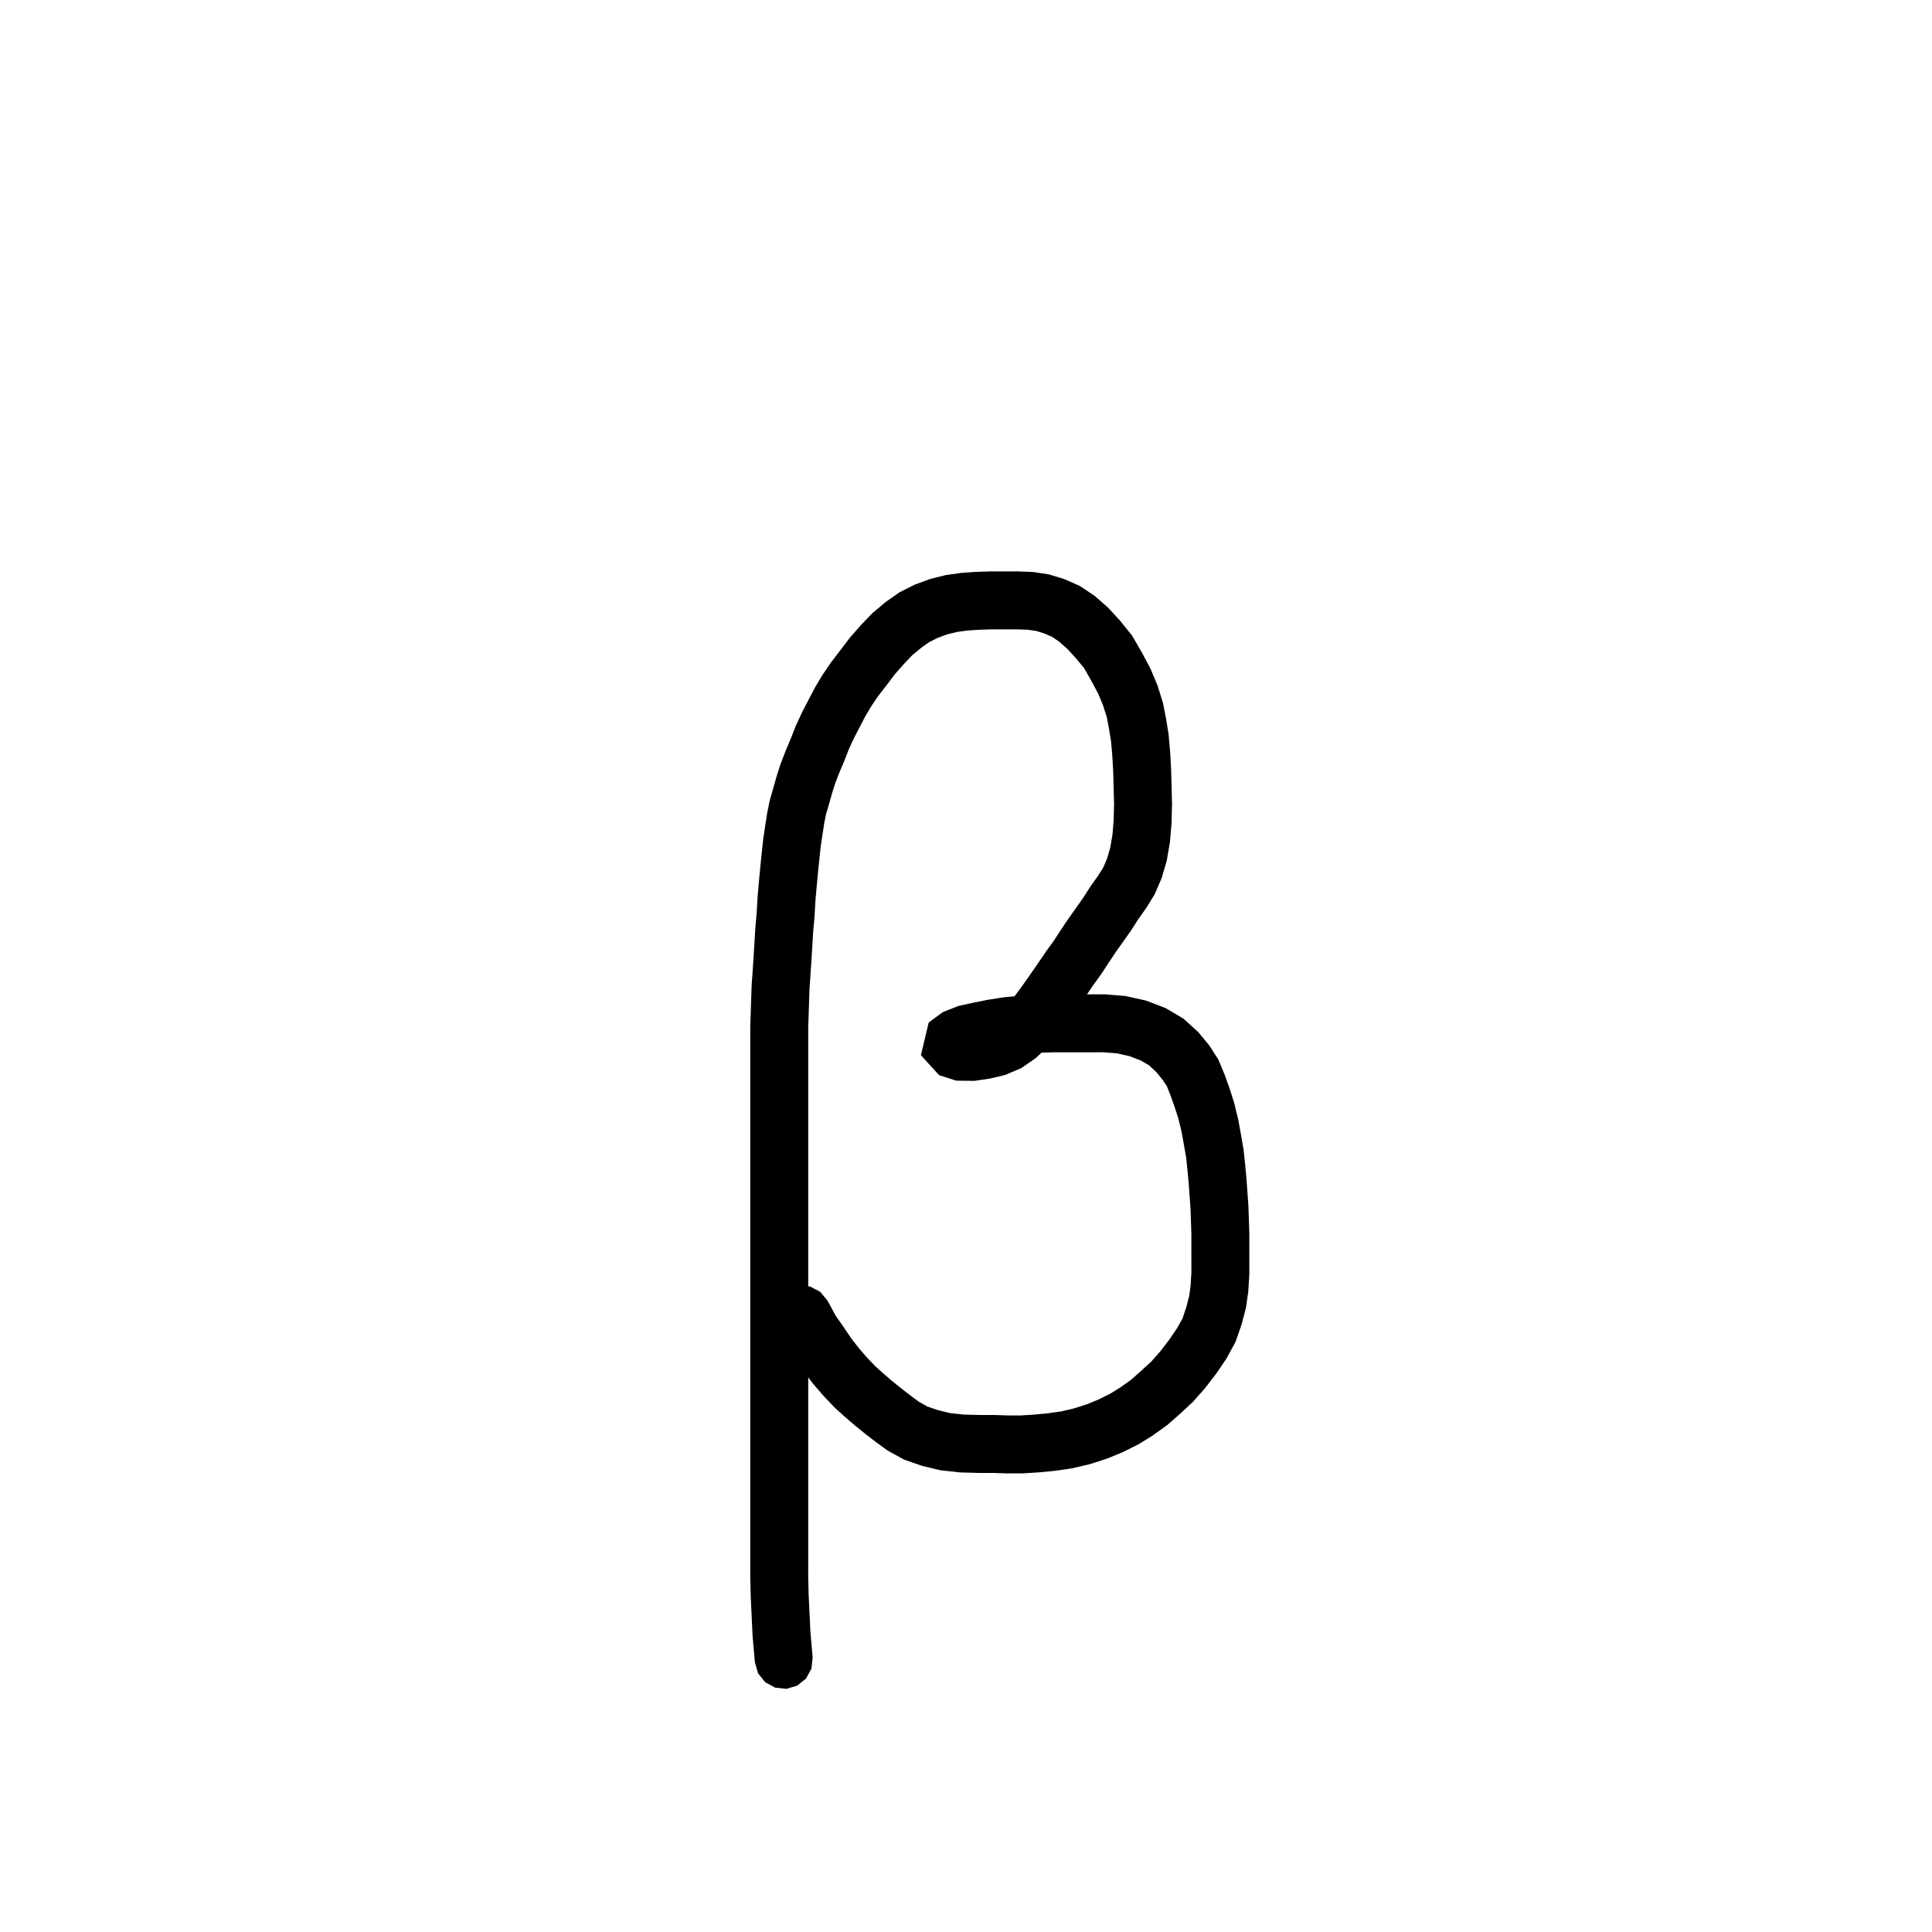
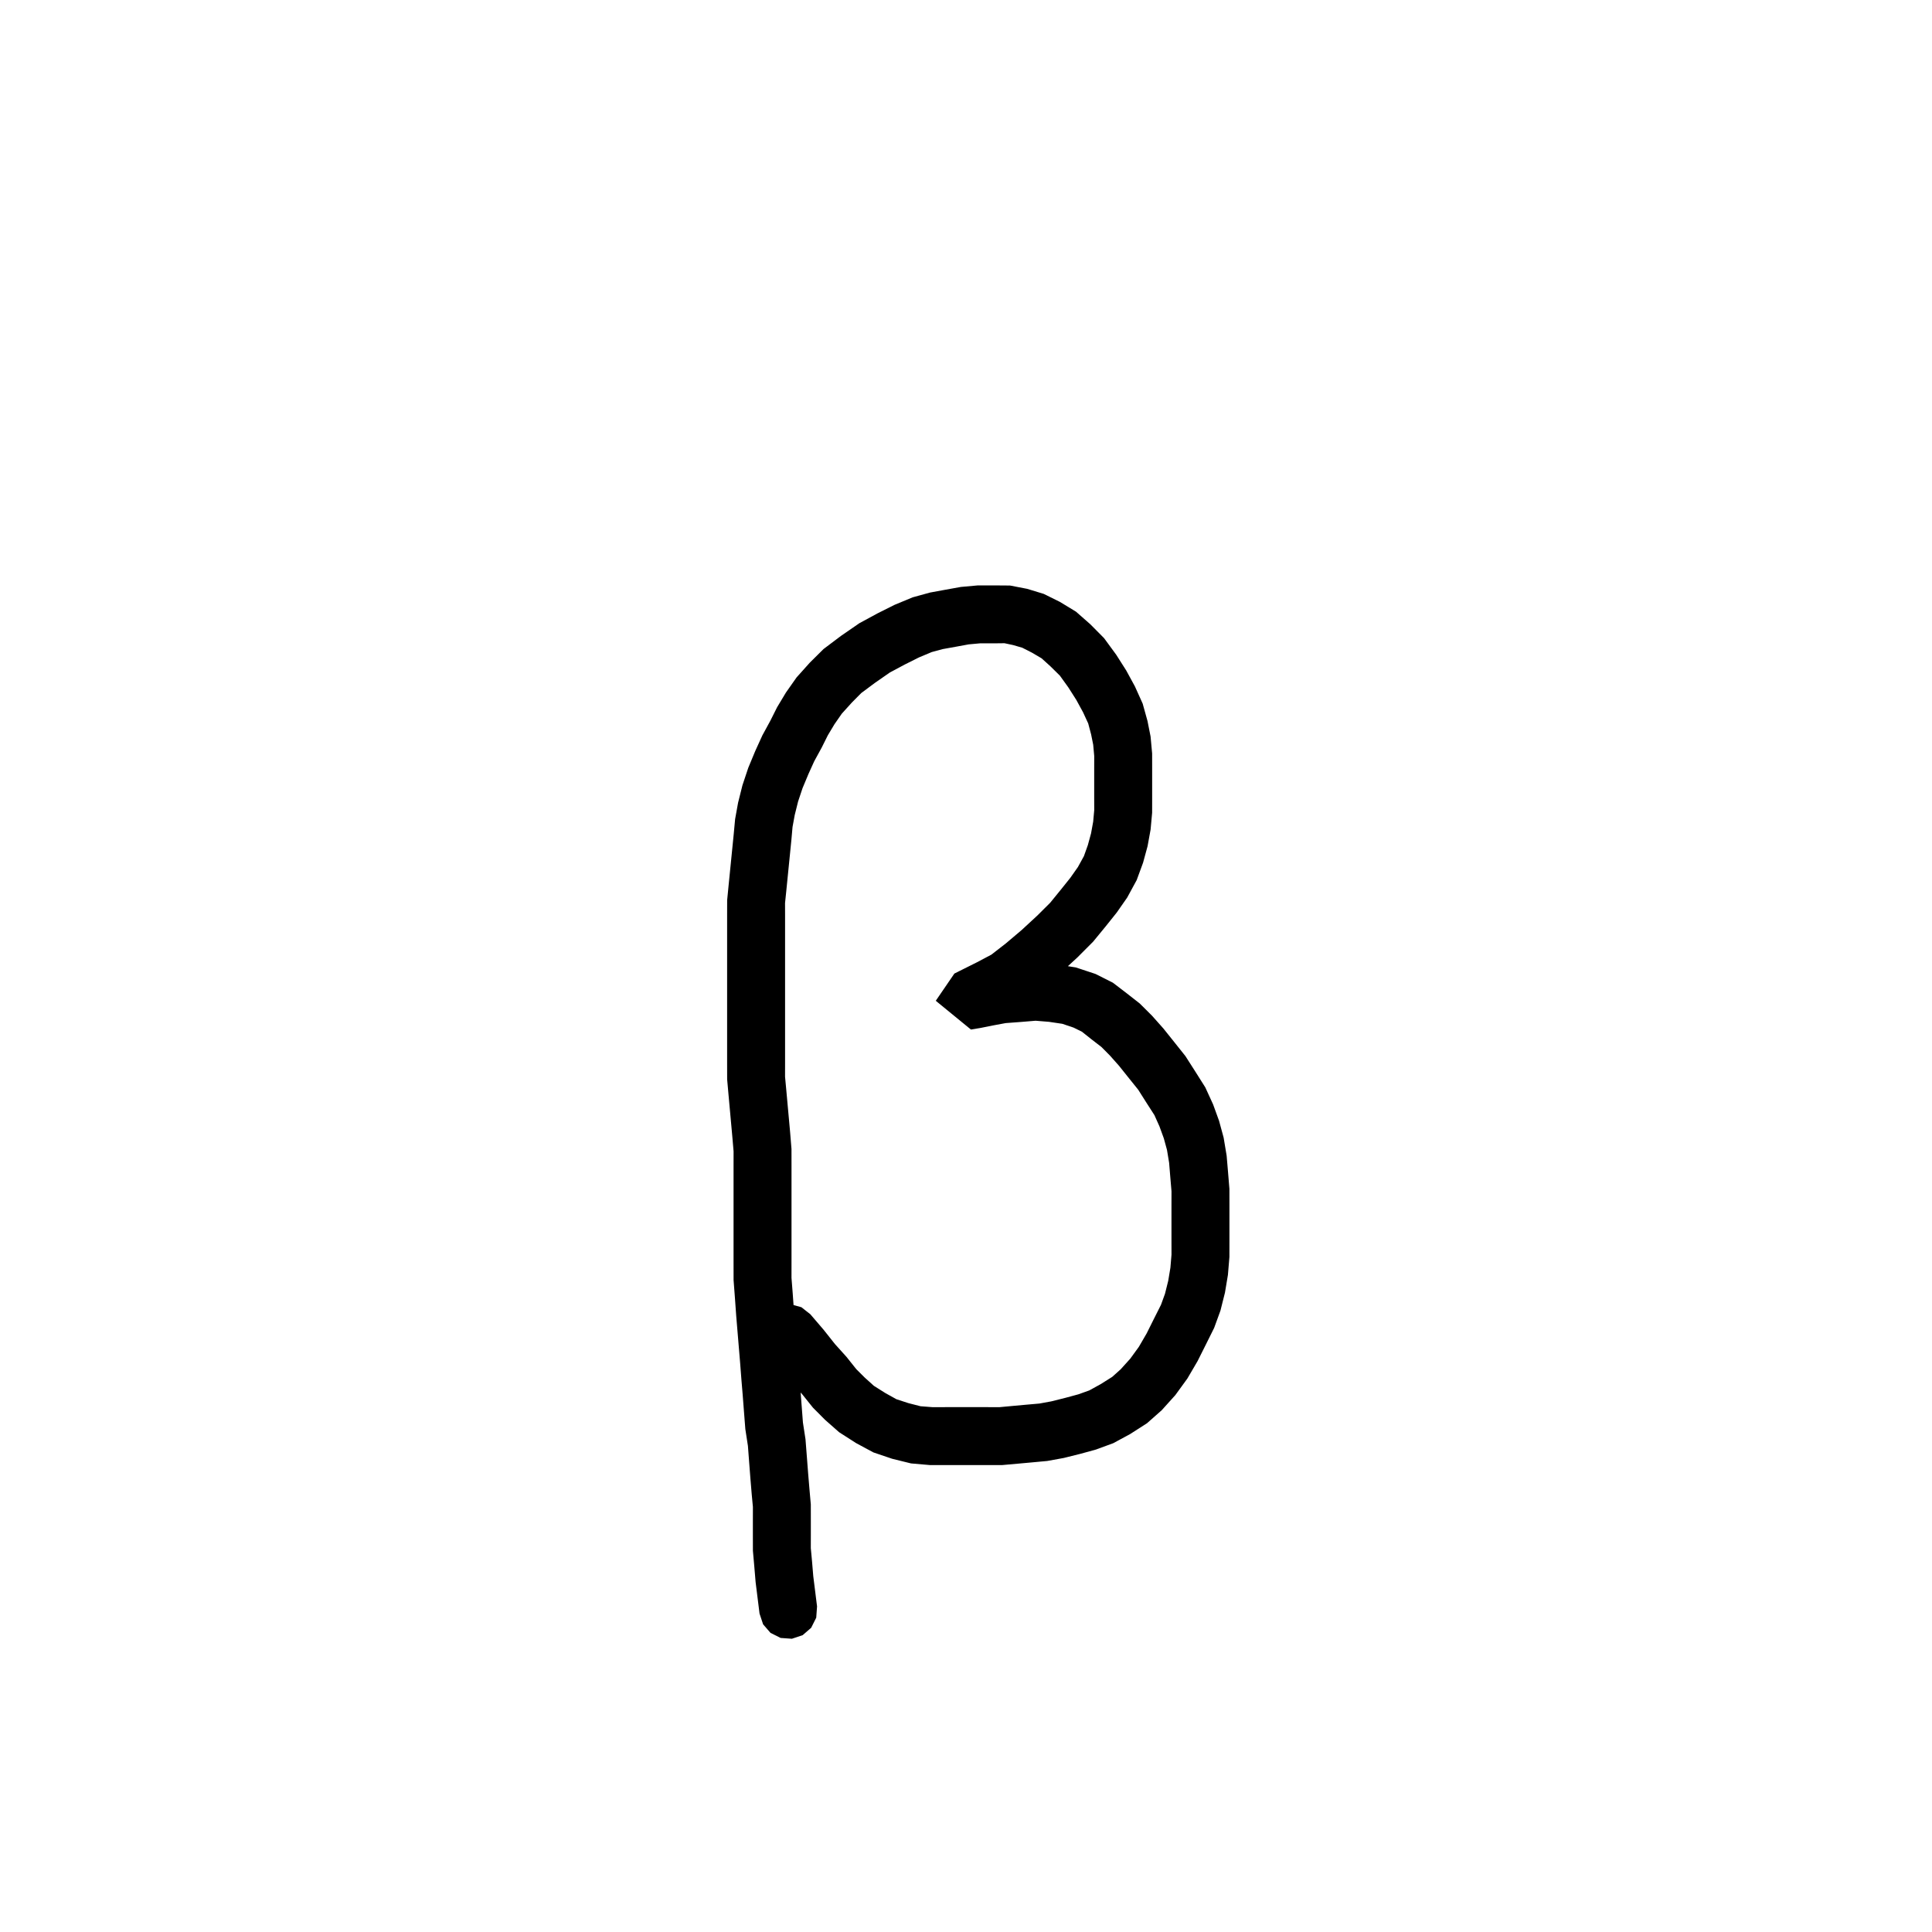
<svg xmlns="http://www.w3.org/2000/svg" viewBox="0 0 300 300" width="300" height="300">
-   <path d="M 126.189 257.364 L 125.842 253.441 L 125.707 250.556 L 125.567 247.638 L 125.499 244.918 L 125.5 242.577 L 125.5 239.965 L 125.5 237.211 L 125.5 234.527 L 125.5 232.056 L 125.5 229.514 L 125.5 227.183 L 125.5 225.065 L 125.5 222.947 L 125.5 220.828 L 125.5 218.922 L 125.5 217.015 L 125.5 215.108 L 125.5 212.849 L 125.5 210.518 L 125.5 208.259 L 125.5 205.999 L 125.5 203.739 L 125.5 201.833 L 125.5 199.926 L 125.5 198.02 L 125.5 196.042 L 125.5 194.136 L 125.5 192.159 L 125.5 190.252 L 125.5 188.345 L 125.5 186.509 L 125.5 184.603 L 125.5 182.696 L 125.5 180.437 L 125.5 178.177 L 125.5 175.847 L 125.5 173.234 L 125.5 170.692 L 125.5 168.503 L 125.5 166.243 L 125.5 163.771 L 125.5 161.653 L 125.499 159.61 L 125.568 157.561 L 125.639 155.306 L 125.705 153.42 L 125.842 151.512 L 125.985 149.369 L 126.127 147.026 L 126.264 144.758 L 126.477 142.347 L 126.618 139.876 L 126.823 137.557 L 127.032 135.331 L 127.24 133.313 L 127.441 131.433 L 127.709 129.63 L 127.973 127.904 L 128.266 126.427 L 128.716 124.899 L 129.194 123.19 L 129.692 121.629 L 130.327 119.981 L 131.099 118.157 L 131.848 116.246 L 132.596 114.628 L 133.538 112.814 L 134.388 111.173 L 135.312 109.635 L 136.364 108.086 L 137.709 106.341 L 138.956 104.696 L 140.347 103.118 L 141.656 101.74 L 143.025 100.605 L 144.288 99.699 L 145.6 99.05 L 147.044 98.515 L 148.56 98.137 L 150.14 97.915 L 151.946 97.792 L 153.911 97.727 L 155.954 97.727 L 157.923 97.727 L 159.572 97.78 L 160.892 97.969 L 162.151 98.362 L 163.315 98.863 L 164.435 99.616 L 165.729 100.751 L 167.098 102.245 L 168.339 103.746 L 169.459 105.717 L 170.534 107.732 L 171.287 109.529 L 171.859 111.353 L 172.213 113.221 L 172.53 115.165 L 172.721 117.416 L 172.854 119.757 L 172.923 122.229 L 172.992 124.863 L 172.927 127.377 L 172.745 129.593 L 172.397 131.633 L 171.91 133.31 L 171.309 134.723 L 170.499 135.995 L 169.31 137.672 L 168.181 139.438 L 167.04 141.045 L 165.804 142.792 L 164.626 144.558 L 163.617 146.107 L 162.51 147.628 L 161.282 149.433 L 160.032 151.239 L 158.732 153.087 L 157.434 154.842 L 156.195 156.323 L 155.152 157.323 L 154.2 157.998 L 153.312 158.356 L 152.013 158.643 L 150.602 158.861 L 149.712 158.889 L 149.846 158.899 L 151.538 161.007 L 150.752 164.955 L 150.525 165.162 L 151.363 164.84 L 152.982 164.506 L 154.975 164.107 L 157.007 163.788 L 159.043 163.598 L 161.372 163.466 L 163.714 163.399 L 166.193 163.399 L 168.806 163.399 L 171.309 163.395 L 173.432 163.561 L 175.351 163.986 L 177.11 164.657 L 178.426 165.419 L 179.534 166.457 L 180.511 167.647 L 181.196 168.672 L 181.761 170.108 L 182.41 171.926 L 182.972 173.665 L 183.47 175.721 L 183.865 177.904 L 184.191 179.78 L 184.382 181.654 L 184.588 183.847 L 184.725 185.771 L 184.861 187.668 L 184.928 189.557 L 184.997 191.67 L 184.996 193.571 L 184.996 195.548 L 184.998 197.597 L 184.876 199.634 L 184.66 201.233 L 184.199 203.005 L 183.616 204.743 L 182.766 206.257 L 181.614 207.95 L 180.158 209.851 L 178.797 211.394 L 177.161 212.897 L 175.615 214.265 L 173.936 215.46 L 172.417 216.397 L 170.605 217.301 L 168.887 218.013 L 166.818 218.683 L 164.795 219.16 L 162.623 219.467 L 160.547 219.661 L 158.497 219.79 L 156.452 219.789 L 154.403 219.718 L 152.064 219.718 L 149.69 219.657 L 147.535 219.429 L 145.706 218.98 L 143.999 218.405 L 142.684 217.661 L 141.424 216.734 L 139.962 215.603 L 138.569 214.476 L 137.174 213.28 L 135.935 212.17 L 134.636 210.807 L 133.367 209.347 L 132.269 207.946 L 130.994 206.064 L 129.786 204.34 L 128.481 201.938 L 127.356 200.59 L 125.8 199.775 L 124.052 199.618 L 122.376 200.142 L 121.028 201.267 L 120.213 202.823 L 120.056 204.571 L 120.58 206.247 L 122.1 209.023 L 123.575 211.159 L 124.984 213.232 L 126.428 215.079 L 127.983 216.868 L 129.65 218.612 L 131.236 220.043 L 132.807 221.39 L 134.38 222.663 L 136.024 223.934 L 137.872 225.267 L 140.37 226.641 L 143.181 227.619 L 146.014 228.3 L 149.084 228.637 L 151.935 228.717 L 154.257 228.717 L 156.304 228.788 L 158.778 228.786 L 161.248 228.633 L 163.69 228.403 L 166.461 228.004 L 169.24 227.351 L 171.973 226.468 L 174.35 225.485 L 176.776 224.271 L 178.929 222.948 L 181.204 221.319 L 183.189 219.58 L 185.225 217.693 L 187.112 215.564 L 188.904 213.228 L 190.436 210.966 L 191.846 208.385 L 192.816 205.604 L 193.485 202.998 L 193.834 200.501 L 193.994 197.878 L 193.996 195.548 L 193.996 193.571 L 193.995 191.517 L 193.923 189.252 L 193.848 187.187 L 193.702 185.13 L 193.557 183.099 L 193.339 180.773 L 193.106 178.551 L 192.726 176.332 L 192.274 173.854 L 191.642 171.249 L 190.933 169.034 L 190.169 166.897 L 189.181 164.52 L 187.748 162.297 L 186.041 160.239 L 183.76 158.17 L 180.98 156.531 L 177.937 155.366 L 174.773 154.661 L 171.669 154.403 L 168.806 154.399 L 166.193 154.399 L 163.588 154.399 L 160.987 154.474 L 158.373 154.623 L 155.89 154.857 L 153.403 155.245 L 151.159 155.693 L 148.823 156.206 L 146.413 157.156 L 144.209 158.775 L 142.999 163.853 L 145.821 166.949 L 148.496 167.807 L 151.279 167.835 L 153.681 167.487 L 156.055 166.928 L 158.556 165.873 L 160.851 164.288 L 162.775 162.464 L 164.501 160.414 L 166.028 158.356 L 167.412 156.391 L 168.703 154.525 L 169.876 152.799 L 171.029 151.213 L 172.139 149.513 L 173.22 147.89 L 174.385 146.247 L 175.645 144.465 L 176.775 142.7 L 177.988 140.988 L 179.296 138.87 L 180.389 136.328 L 181.174 133.628 L 181.673 130.725 L 181.915 127.856 L 181.992 124.863 L 181.919 121.989 L 181.846 119.377 L 181.698 116.775 L 181.465 114.082 L 181.075 111.648 L 180.582 109.138 L 179.741 106.443 L 178.659 103.862 L 177.332 101.357 L 175.77 98.668 L 173.903 96.356 L 172.024 94.319 L 169.929 92.488 L 167.659 90.981 L 165.293 89.929 L 162.879 89.192 L 160.387 88.817 L 158.081 88.728 L 155.954 88.727 L 153.761 88.728 L 151.489 88.804 L 149.198 88.964 L 146.825 89.306 L 144.386 89.917 L 142.017 90.794 L 139.657 91.981 L 137.53 93.477 L 135.51 95.166 L 133.712 97.036 L 131.996 98.989 L 130.56 100.874 L 129.079 102.801 L 127.731 104.783 L 126.536 106.776 L 125.55 108.666 L 124.516 110.665 L 123.568 112.719 L 122.764 114.762 L 121.982 116.611 L 121.205 118.634 L 120.573 120.604 L 120.062 122.426 L 119.524 124.287 L 119.11 126.34 L 118.81 128.287 L 118.513 130.297 L 118.29 132.371 L 118.075 134.45 L 117.86 136.742 L 117.641 139.225 L 117.5 141.697 L 117.289 144.088 L 117.144 146.481 L 117.003 148.798 L 116.864 150.892 L 116.718 152.939 L 116.644 155.007 L 116.573 157.271 L 116.5 159.46 L 116.5 161.653 L 116.5 163.771 L 116.5 166.243 L 116.5 168.503 L 116.5 170.692 L 116.5 173.234 L 116.5 175.847 L 116.5 178.177 L 116.5 180.437 L 116.5 182.696 L 116.5 184.603 L 116.5 186.509 L 116.5 188.345 L 116.5 190.252 L 116.5 192.159 L 116.5 194.136 L 116.5 196.042 L 116.5 198.02 L 116.5 199.926 L 116.5 201.833 L 116.5 203.739 L 116.5 205.999 L 116.5 208.259 L 116.5 210.518 L 116.5 212.849 L 116.5 215.108 L 116.5 217.015 L 116.5 218.922 L 116.5 220.828 L 116.5 222.947 L 116.5 225.065 L 116.5 227.183 L 116.5 229.514 L 116.5 232.056 L 116.5 234.527 L 116.5 237.211 L 116.5 239.965 L 116.5 242.577 L 116.5 245.039 L 116.573 247.967 L 116.717 250.982 L 116.864 254.075 L 117.223 258.155 L 117.716 259.84 L 118.816 261.209 L 120.356 262.052 L 122.102 262.242 L 123.787 261.75 L 125.155 260.65 L 125.999 259.11 Z" fill="black" fill-rule="nonzero" />
+   <path d="M 126.871 249.442 L 126.538 246.775 L 126.283 244.739 L 126.089 242.41 L 125.902 240.396 L 125.906 238.4 L 125.906 236.2 L 125.902 233.605 L 125.689 231.21 L 125.492 228.841 L 125.293 226.255 L 125.077 223.484 L 124.677 220.884 L 124.493 218.455 L 124.292 215.841 L 124.092 213.441 L 123.892 210.841 L 123.691 208.426 L 123.491 206.026 L 123.293 203.655 L 123.094 200.868 L 122.903 198.427 L 122.906 196 L 122.906 193.4 L 122.906 190.8 L 122.906 188.6 L 122.906 186.2 L 122.906 183.6 L 122.906 181 L 122.902 178.413 L 122.689 175.81 L 122.488 173.593 L 122.288 171.393 L 122.088 169.193 L 121.902 167.196 L 121.906 165.2 L 121.906 163 L 121.906 161 L 121.906 158.8 L 121.906 156.6 L 121.906 154.2 L 121.906 151.6 L 121.906 149 L 121.906 146.6 L 121.906 144.2 L 121.906 142 L 121.901 140.225 L 122.084 138.448 L 122.284 136.448 L 122.484 134.448 L 122.684 132.448 L 122.886 130.427 L 123.065 128.408 L 123.404 126.556 L 123.926 124.46 L 124.62 122.38 L 125.533 120.194 L 126.431 118.212 L 127.592 116.088 L 128.549 114.169 L 129.579 112.452 L 130.72 110.811 L 132.273 109.095 L 133.735 107.617 L 135.836 106.052 L 138.165 104.432 L 140.482 103.192 L 142.681 102.091 L 144.685 101.25 L 146.404 100.788 L 148.411 100.427 L 150.414 100.059 L 152.211 99.895 L 154.206 99.9 L 155.98 99.88 L 157.315 100.166 L 158.735 100.578 L 160.238 101.343 L 161.737 102.223 L 163.116 103.472 L 164.578 104.914 L 165.888 106.735 L 167.132 108.689 L 168.181 110.612 L 168.977 112.338 L 169.429 114.042 L 169.751 115.636 L 169.911 117.404 L 169.906 119.4 L 169.906 121.6 L 169.906 123.8 L 169.911 125.796 L 169.748 127.592 L 169.418 129.403 L 168.918 131.236 L 168.31 132.938 L 167.38 134.631 L 166.206 136.3 L 164.709 138.169 L 163.077 140.173 L 161.093 142.151 L 158.625 144.43 L 156.179 146.499 L 153.944 148.234 L 151.73 149.408 L 149.394 150.575 L 148.194 151.175 L 145.306 155.4 L 150.764 159.865 L 152.236 159.623 L 154.248 159.221 L 156.164 158.865 L 158.551 158.687 L 160.806 158.5 L 162.89 158.67 L 164.956 158.976 L 166.702 159.565 L 168.003 160.205 L 169.444 161.352 L 171.029 162.574 L 172.329 163.884 L 173.764 165.499 L 175.292 167.411 L 176.744 169.216 L 178.01 171.216 L 179.256 173.155 L 180.041 174.904 L 180.718 176.764 L 181.209 178.556 L 181.541 180.558 L 181.722 182.774 L 181.91 184.987 L 181.906 187.2 L 181.906 189.8 L 181.906 192.4 L 181.91 194.82 L 181.741 196.842 L 181.401 198.882 L 180.901 200.89 L 180.279 202.606 L 179.181 204.788 L 178.049 207.057 L 176.837 209.142 L 175.509 210.969 L 174.024 212.618 L 172.706 213.8 L 170.917 214.926 L 169.144 215.903 L 167.442 216.512 L 165.47 217.046 L 163.25 217.603 L 161.398 217.941 L 159.399 218.118 L 157.199 218.318 L 155.192 218.505 L 153.406 218.5 L 151.206 218.5 L 149.006 218.5 L 146.806 218.5 L 144.802 218.504 L 142.946 218.361 L 141.066 217.88 L 139.201 217.273 L 137.496 216.326 L 135.706 215.2 L 134.29 213.923 L 132.97 212.61 L 131.435 210.686 L 129.646 208.698 L 127.876 206.467 L 125.823 204.071 L 124.442 202.987 L 122.751 202.513 L 121.008 202.723 L 119.478 203.583 L 118.393 204.964 L 117.919 206.655 L 118.129 208.398 L 118.99 209.929 L 120.937 212.199 L 122.767 214.502 L 124.578 216.514 L 126.243 218.59 L 128.122 220.477 L 130.306 222.4 L 132.917 224.074 L 135.612 225.527 L 138.546 226.52 L 141.466 227.239 L 144.411 227.496 L 146.806 227.5 L 149.006 227.5 L 151.206 227.5 L 153.406 227.5 L 155.62 227.495 L 158.014 227.282 L 160.214 227.082 L 162.614 226.859 L 165.162 226.397 L 167.742 225.754 L 170.171 225.088 L 172.868 224.097 L 175.496 222.674 L 178.106 221 L 180.388 218.982 L 182.504 216.631 L 184.375 214.058 L 185.963 211.343 L 187.231 208.812 L 188.533 206.194 L 189.511 203.51 L 190.212 200.718 L 190.672 197.958 L 190.903 195.18 L 190.906 192.4 L 190.906 189.8 L 190.906 187.2 L 190.902 184.613 L 190.691 182.026 L 190.471 179.442 L 190.004 176.644 L 189.294 174.036 L 188.371 171.496 L 187.157 168.845 L 185.603 166.384 L 184.068 163.984 L 182.32 161.789 L 180.648 159.701 L 178.883 157.716 L 176.984 155.826 L 174.969 154.248 L 172.809 152.595 L 170.11 151.235 L 167.056 150.224 L 163.922 149.73 L 160.806 149.5 L 157.861 149.713 L 155.048 149.935 L 152.564 150.379 L 150.577 150.777 L 149.648 150.935 L 154.306 155.4 L 152.219 159.225 L 153.419 158.625 L 155.882 157.392 L 158.869 155.766 L 161.834 153.501 L 164.588 151.17 L 167.32 148.649 L 169.736 146.227 L 171.704 143.831 L 173.406 141.7 L 175.032 139.369 L 176.503 136.662 L 177.494 133.964 L 178.194 131.397 L 178.665 128.808 L 178.902 126.204 L 178.906 123.8 L 178.906 121.6 L 178.906 119.4 L 178.902 116.996 L 178.661 114.364 L 178.184 111.958 L 177.435 109.262 L 176.231 106.588 L 174.88 104.111 L 173.324 101.665 L 171.435 99.086 L 169.296 96.928 L 167.076 94.977 L 164.575 93.457 L 162.078 92.222 L 159.498 91.434 L 156.833 90.92 L 154.206 90.9 L 151.802 90.905 L 149.198 91.141 L 146.801 91.573 L 144.409 92.012 L 141.728 92.75 L 138.931 93.909 L 136.33 95.208 L 133.448 96.768 L 130.577 98.748 L 127.878 100.783 L 125.739 102.905 L 123.692 105.189 L 122.033 107.548 L 120.663 109.831 L 119.62 111.912 L 118.381 114.188 L 117.279 116.606 L 116.193 119.22 L 115.286 121.94 L 114.609 124.644 L 114.148 127.192 L 113.927 129.573 L 113.729 131.552 L 113.529 133.552 L 113.329 135.552 L 113.129 137.552 L 112.912 139.775 L 112.906 142 L 112.906 144.2 L 112.906 146.6 L 112.906 149 L 112.906 151.6 L 112.906 154.2 L 112.906 156.6 L 112.906 158.8 L 112.906 161 L 112.906 163 L 112.906 165.2 L 112.911 167.604 L 113.125 170.007 L 113.325 172.207 L 113.525 174.407 L 113.723 176.59 L 113.91 178.787 L 113.906 181 L 113.906 183.6 L 113.906 186.2 L 113.906 188.6 L 113.906 190.8 L 113.906 193.4 L 113.906 196 L 113.91 198.773 L 114.119 201.532 L 114.32 204.345 L 114.522 206.774 L 114.722 209.174 L 114.921 211.559 L 115.121 214.159 L 115.321 216.559 L 115.519 219.145 L 115.736 221.916 L 116.136 224.516 L 116.32 226.945 L 116.521 229.559 L 116.723 231.99 L 116.91 233.995 L 116.906 236.2 L 116.906 238.4 L 116.911 240.804 L 117.123 243.19 L 117.33 245.661 L 117.608 247.891 L 117.941 250.558 L 118.494 252.224 L 119.644 253.552 L 121.213 254.339 L 122.964 254.465 L 124.631 253.912 L 125.958 252.763 L 126.745 251.193 Z" fill="black" fill-rule="nonzero" />
</svg>
